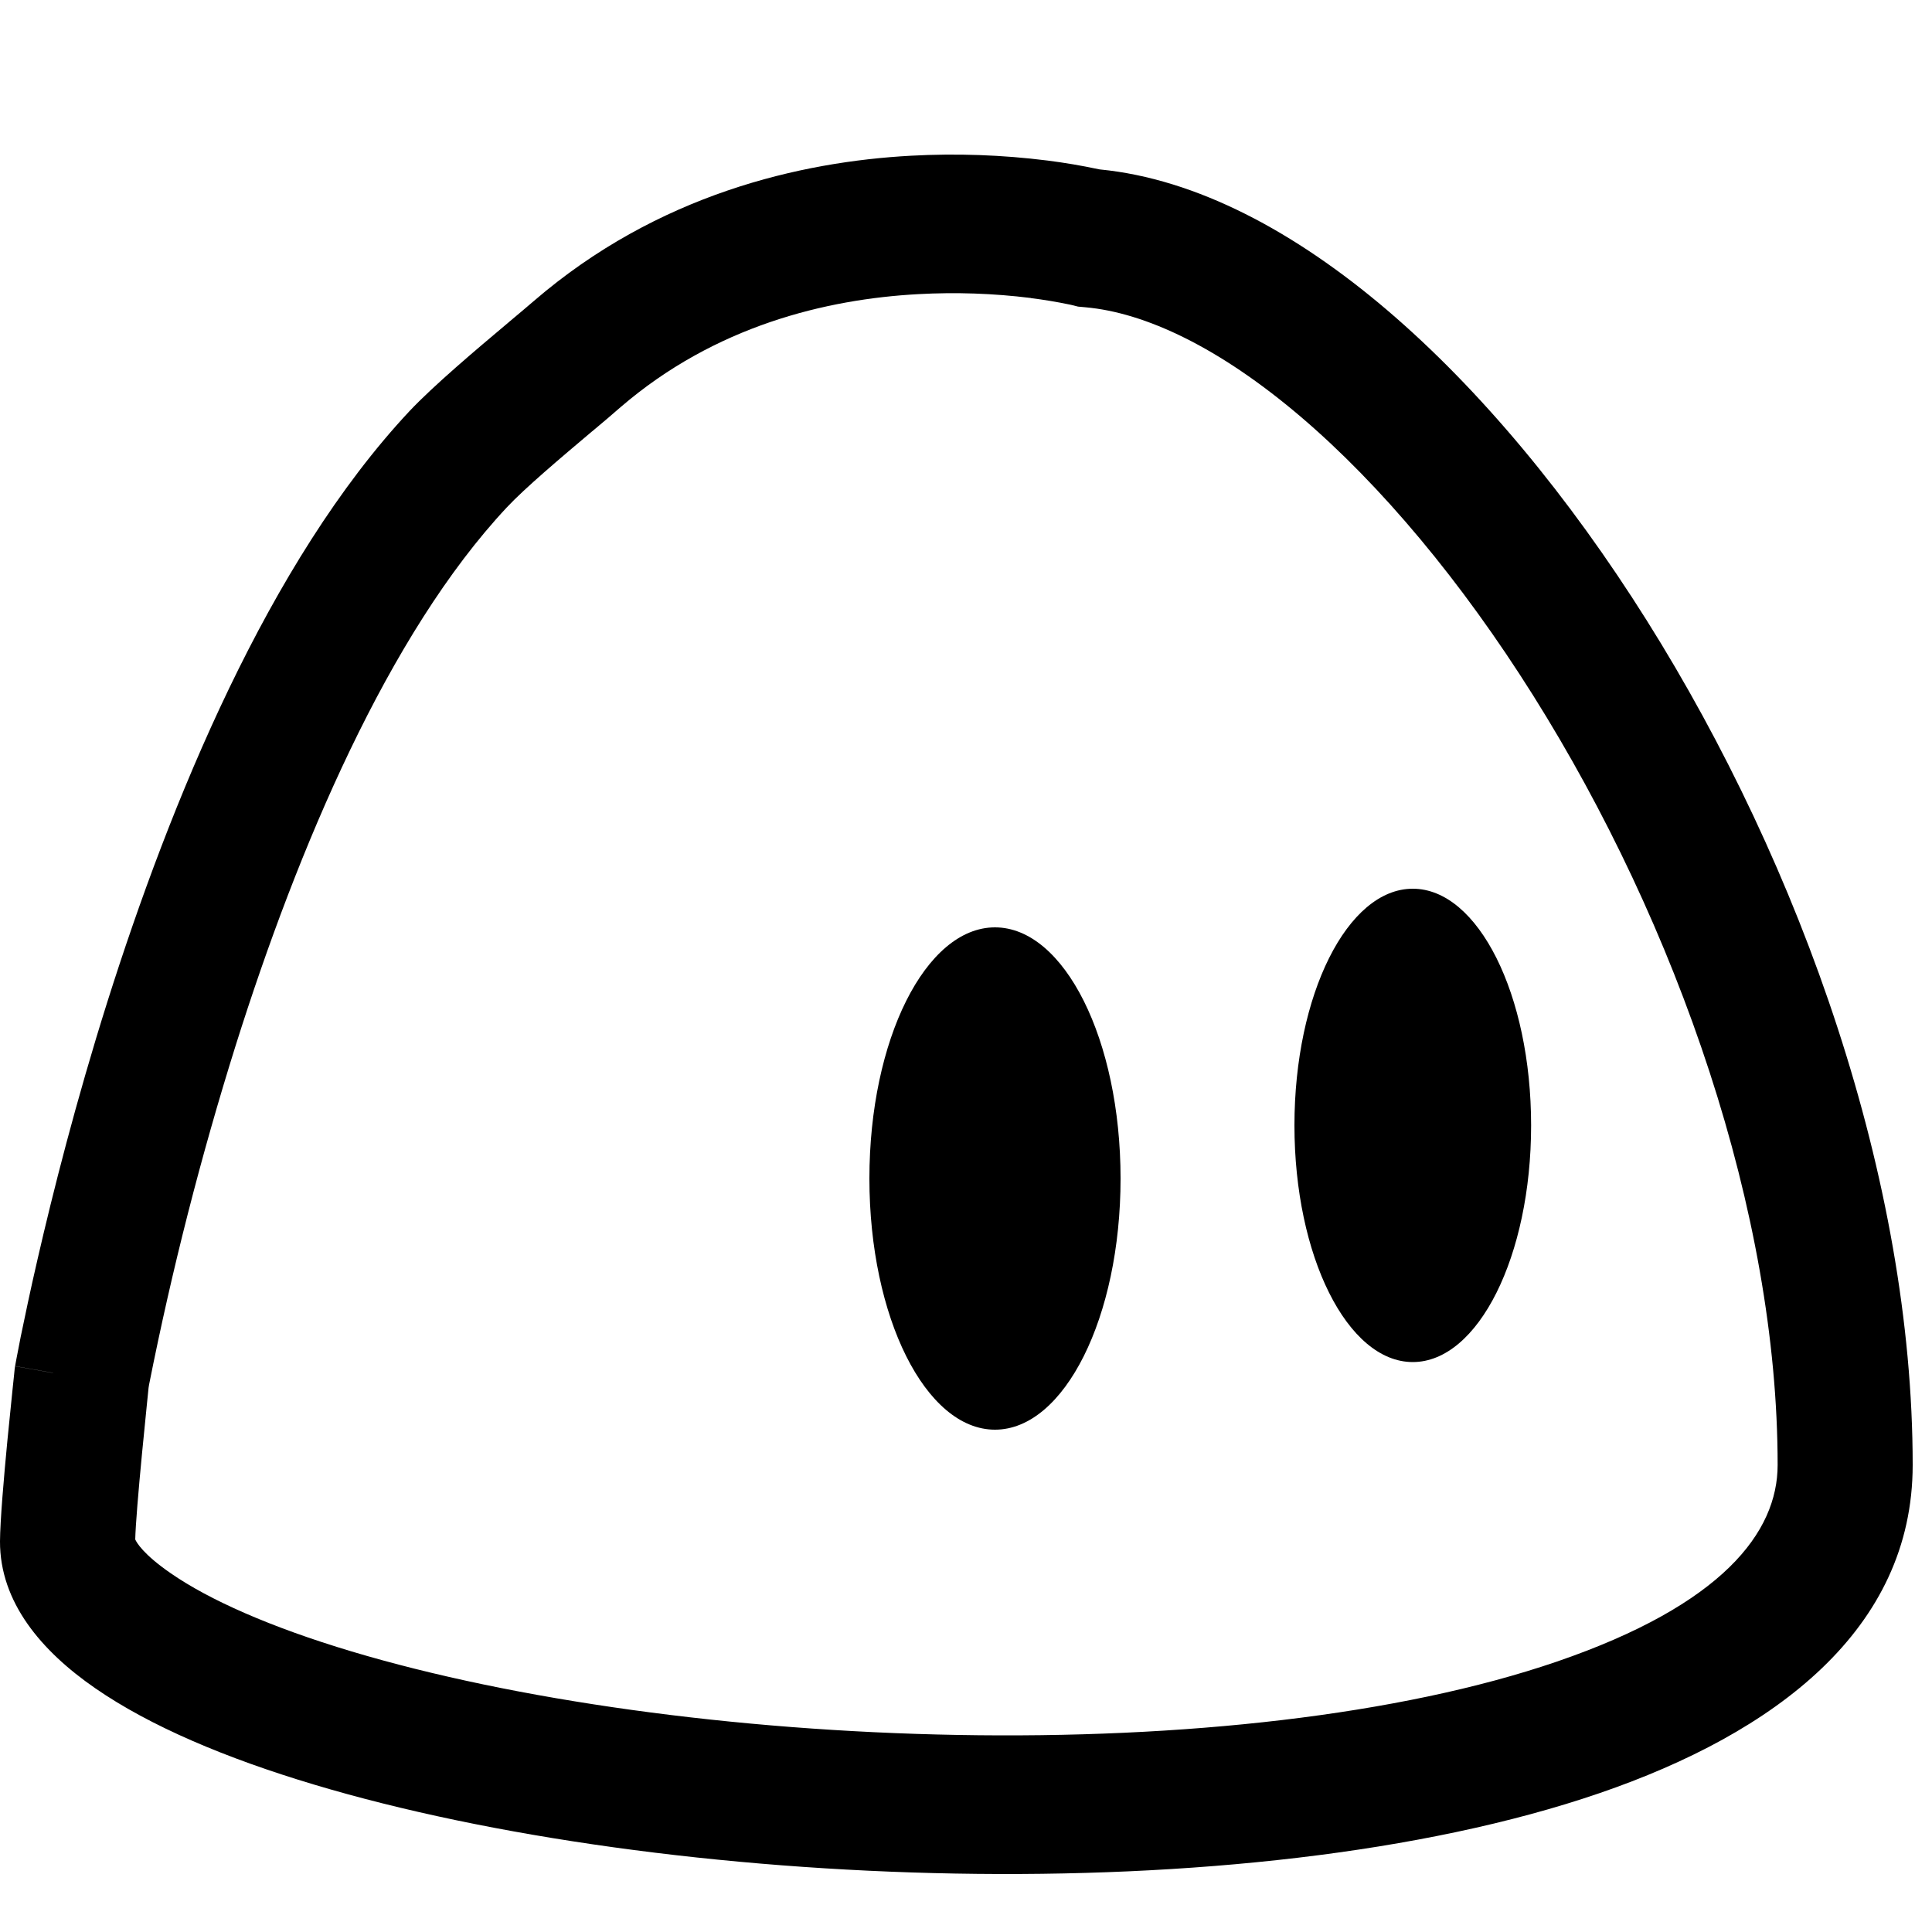
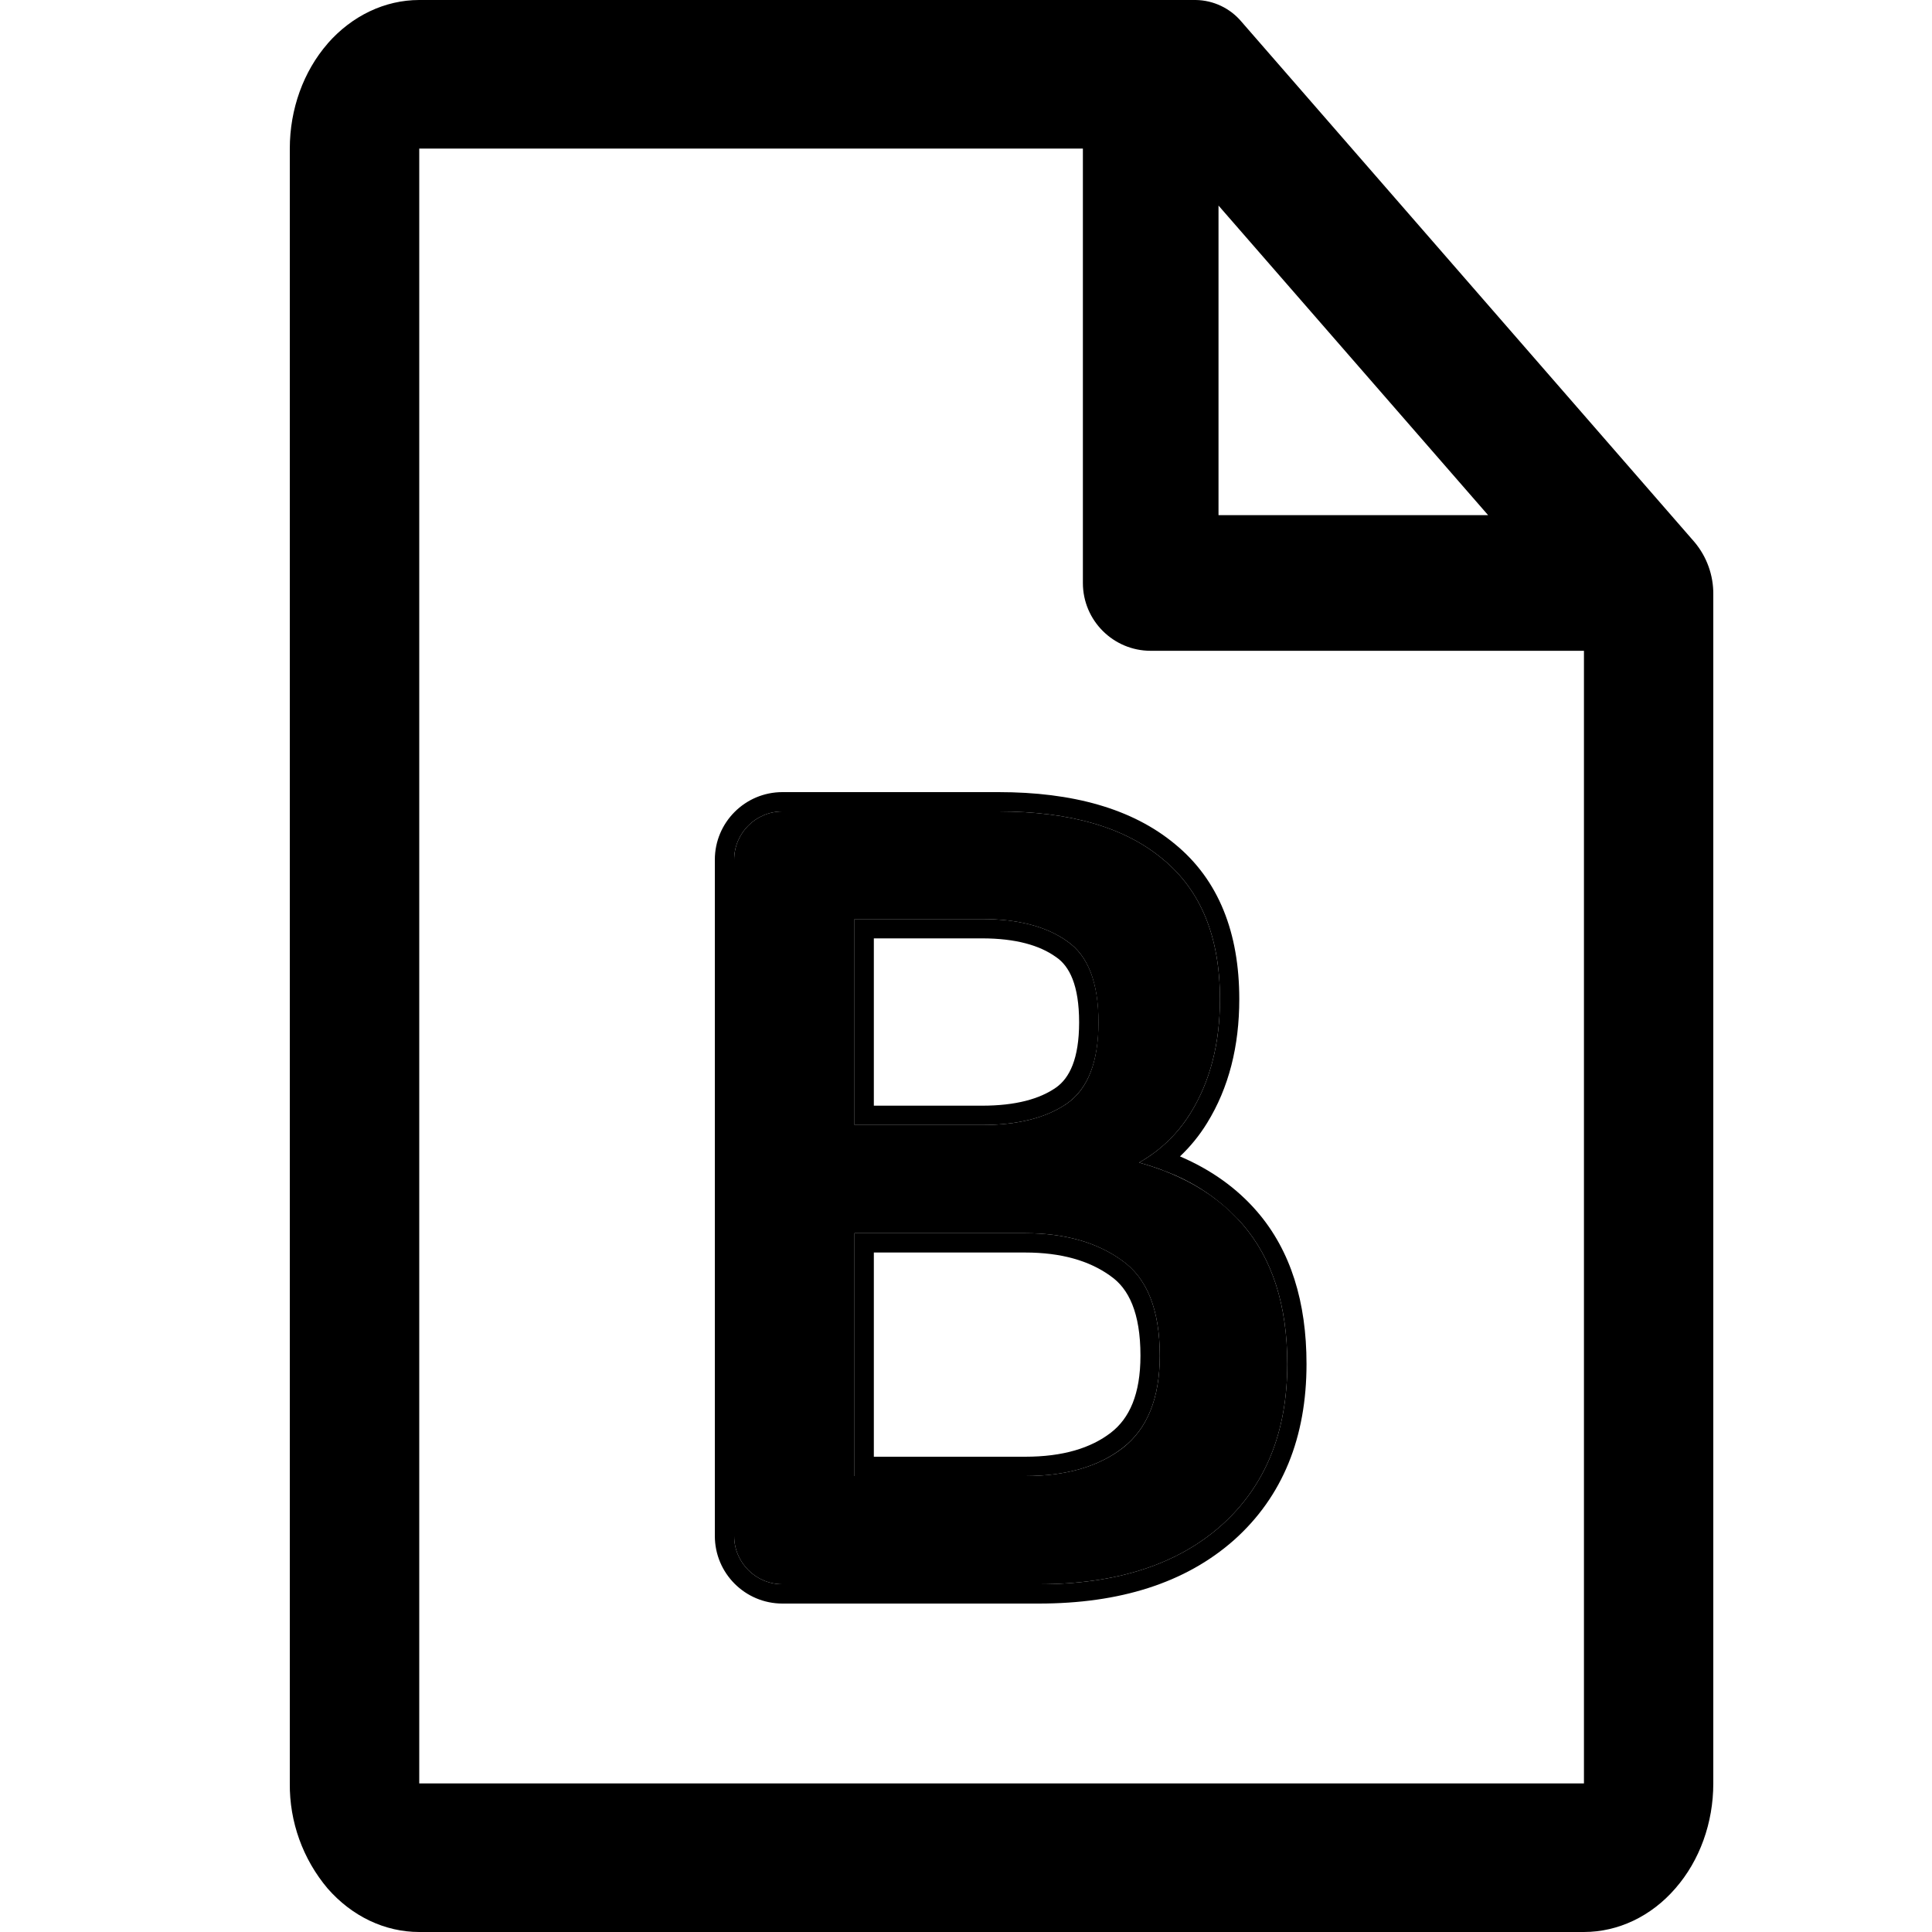
<svg xmlns="http://www.w3.org/2000/svg" viewBox="0 0 20 20" fill="none">
-   <path fill-rule="evenodd" clip-rule="evenodd" d="M11.183 2.768h-.002a1.382 1.382 0 0 0-.107-.024 6.93 6.93 0 0 0-1.591-.1c-1.009.056-2.254.35-3.32 1.269l-.29.245c-.323.273-.714.602-.918.82-1.292 1.38-2.252 3.68-2.894 5.713a34.038 34.038 0 0 0-.91 3.57l-.01.048-.003.034a68.656 68.656 0 0 0-.067.667c-.038.403-.072.803-.072.951 0 .096.07.329.54.654.447.309 1.123.606 1.987.864 1.719.515 4.041.84 6.38.881 2.342.043 4.645-.2 6.34-.78 1.754-.602 2.556-1.445 2.556-2.415 0-2.7-1.068-5.753-2.593-8.179-.759-1.208-1.617-2.237-2.485-2.977-.875-.746-1.718-1.161-2.452-1.226l-.045-.004-.043-.011h-.001Zm.138-.618S8.18 1.356 5.786 3.42c-.069.06-.157.133-.255.216-.328.276-.769.647-1.001.895C1.74 7.51.55 14.213.55 14.213S.402 15.587.4 15.959c-.013 3.442 19 4.92 19-.794S14.912 2.467 11.321 2.15Z" fill="currentColor" />
-   <path fill-rule="evenodd" clip-rule="evenodd" d="m11.165 2.748.048-.213ZM.55 14.213l-.394-.07v-.002l.001-.004.003-.016.011-.059.043-.222c.04-.192.097-.47.176-.81.157-.683.395-1.625.722-2.661.65-2.056 1.666-4.552 3.126-6.112.249-.265.702-.647 1.02-.914l.015-.013c.1-.083.185-.156.252-.213C6.81 2.009 8.29 1.674 9.43 1.612a7.894 7.894 0 0 1 1.414.05 6.37 6.37 0 0 1 .53.09l.012.002c1.004.098 2.023.647 2.972 1.455.963.821 1.886 1.936 2.688 3.212 1.6 2.546 2.754 5.794 2.754 8.744 0 1.704-1.425 2.774-3.24 3.397-1.844.632-4.273.876-6.672.833-2.403-.043-4.816-.375-6.64-.922-.909-.272-1.695-.604-2.263-.997-.556-.384-.987-.89-.985-1.52.001-.208.04-.665.077-1.048l.052-.516.017-.162.006-.06.398.043Zm0 0-.398-.043.002-.014.002-.014.394.07ZM10.672 3.085a6.528 6.528 0 0 0-1.168-.04c-.952.052-2.102.328-3.08 1.17-.084.074-.185.159-.291.248l-.002.001c-.332.28-.7.591-.884.788-1.226 1.309-2.165 3.533-2.804 5.56a33.627 33.627 0 0 0-.9 3.523l-.005.031-.002.02-.016.158a66.14 66.14 0 0 0-.05.504c-.037.385-.067.742-.07.888.013.031.083.154.367.35.397.275 1.029.557 1.874.81 1.676.502 3.96.823 6.272.864 2.319.042 4.57-.2 6.203-.759 1.718-.589 2.286-1.34 2.286-2.036 0-2.606-1.036-5.587-2.531-7.966-.743-1.182-1.576-2.178-2.407-2.886-.842-.717-1.609-1.077-2.227-1.132l-.077-.007-.072-.018-.014-.003a5.01 5.01 0 0 0-.402-.067Z" fill="currentColor" />
-   <path d="M15.85 11.65c0 1.353-.548 2.45-1.225 2.45S13.4 13.003 13.4 11.65c0-1.353.548-2.45 1.225-2.45s1.225 1.097 1.225 2.45Zm-4.25.55c0 1.436-.582 2.6-1.3 2.6-.718 0-1.3-1.164-1.3-2.6 0-1.436.582-2.6 1.3-2.6.718 0 1.3 1.164 1.3 2.6Z" fill="currentColor" />
+   <path fill-rule="evenodd" clip-rule="evenodd" d="M3.392.45C3.644.163 3.984 0 4.34 0h8.038a.63.63 0 0 1 .474.225L17.54 5.61a.83.83 0 0 1 .196.544v12.308c0 .408-.141.799-.393 1.087-.25.289-.592.451-.947.451H4.34c-.356 0-.696-.162-.948-.45A1.661 1.661 0 0 1 3 18.461V1.538c0-.408.141-.799.392-1.087Zm.948 1.088h6.87v4.497c0 .388.315.702.702.702h4.485v11.725H4.34V1.538Zm8.274.59 2.791 3.205h-2.791V2.128Z" fill="currentColor" />
+   <path d="M8.1 16.4a.5.5 0 0 1-.5-.5v-7a.5.5 0 0 1 .5-.5h2.237c.74 0 1.305.164 1.697.491.397.324.595.808.595 1.452 0 .457-.101.85-.303 1.177-.202.328-.505.552-.909.674l.097-.223c.59.11 1.04.345 1.349.703.309.358.463.84.463 1.446 0 .709-.229 1.267-.686 1.674-.457.404-1.086.606-1.886.606H8.1Zm.746-1.12h1.765c.423 0 .76-.097 1.012-.291.255-.199.383-.517.383-.955 0-.476-.132-.805-.395-.988-.259-.187-.592-.28-1-.28H8.846v2.514Zm0-3.634h1.32c.373 0 .666-.075.88-.223.217-.152.325-.432.325-.84 0-.412-.108-.692-.325-.84-.213-.152-.507-.229-.88-.229h-1.32v2.132Z" fill="currentColor" />
+   <path fill-rule="evenodd" clip-rule="evenodd" d="M12.038 12.116a2 2 0 0 1 .825.558c.309.358.463.84.463 1.446 0 .709-.229 1.267-.686 1.674-.457.404-1.086.606-1.886.606H8.1a.5.5 0 0 1-.5-.5v-7a.5.5 0 0 1 .5-.5h2.237c.74 0 1.305.164 1.697.491.397.324.595.808.595 1.452 0 .457-.101.85-.303 1.177a1.477 1.477 0 0 1-.534.515c.086.024.168.05.246.08Zm.177-.145c.32.137.588.327.8.573.347.403.51.936.51 1.576 0 .756-.245 1.372-.752 1.824-.504.445-1.185.656-2.019.656H8.1a.7.7 0 0 1-.7-.7v-7a.7.7 0 0 1 .7-.7h2.237c.765 0 1.383.17 1.825.537.454.371.667.92.667 1.606 0 .487-.108.917-.333 1.282-.08.13-.174.245-.281.346Zm-.72 1.237c-.217-.156-.506-.242-.883-.242H9.046v2.114h1.566c.393 0 .682-.09.889-.25.19-.147.305-.396.305-.796 0-.444-.122-.695-.309-.824l-.002-.002Zm.128 1.78c-.251.195-.589.292-1.011.292H8.846v-2.514h1.766c.407 0 .74.093 1 .28.262.183.394.512.394.988 0 .438-.128.756-.383.954Zm-.693-5.082c-.168-.12-.415-.192-.764-.192h-1.12v1.732h1.12c.35 0 .597-.07.765-.187.14-.098.24-.298.24-.676 0-.384-.1-.581-.238-.675l-.003-.002Zm.116 1.517c-.213.148-.507.223-.88.223h-1.32V9.514h1.32c.373 0 .666.076.88.229.217.148.326.428.326.84 0 .407-.109.687-.326.84Z" fill="currentColor" />
</svg>
